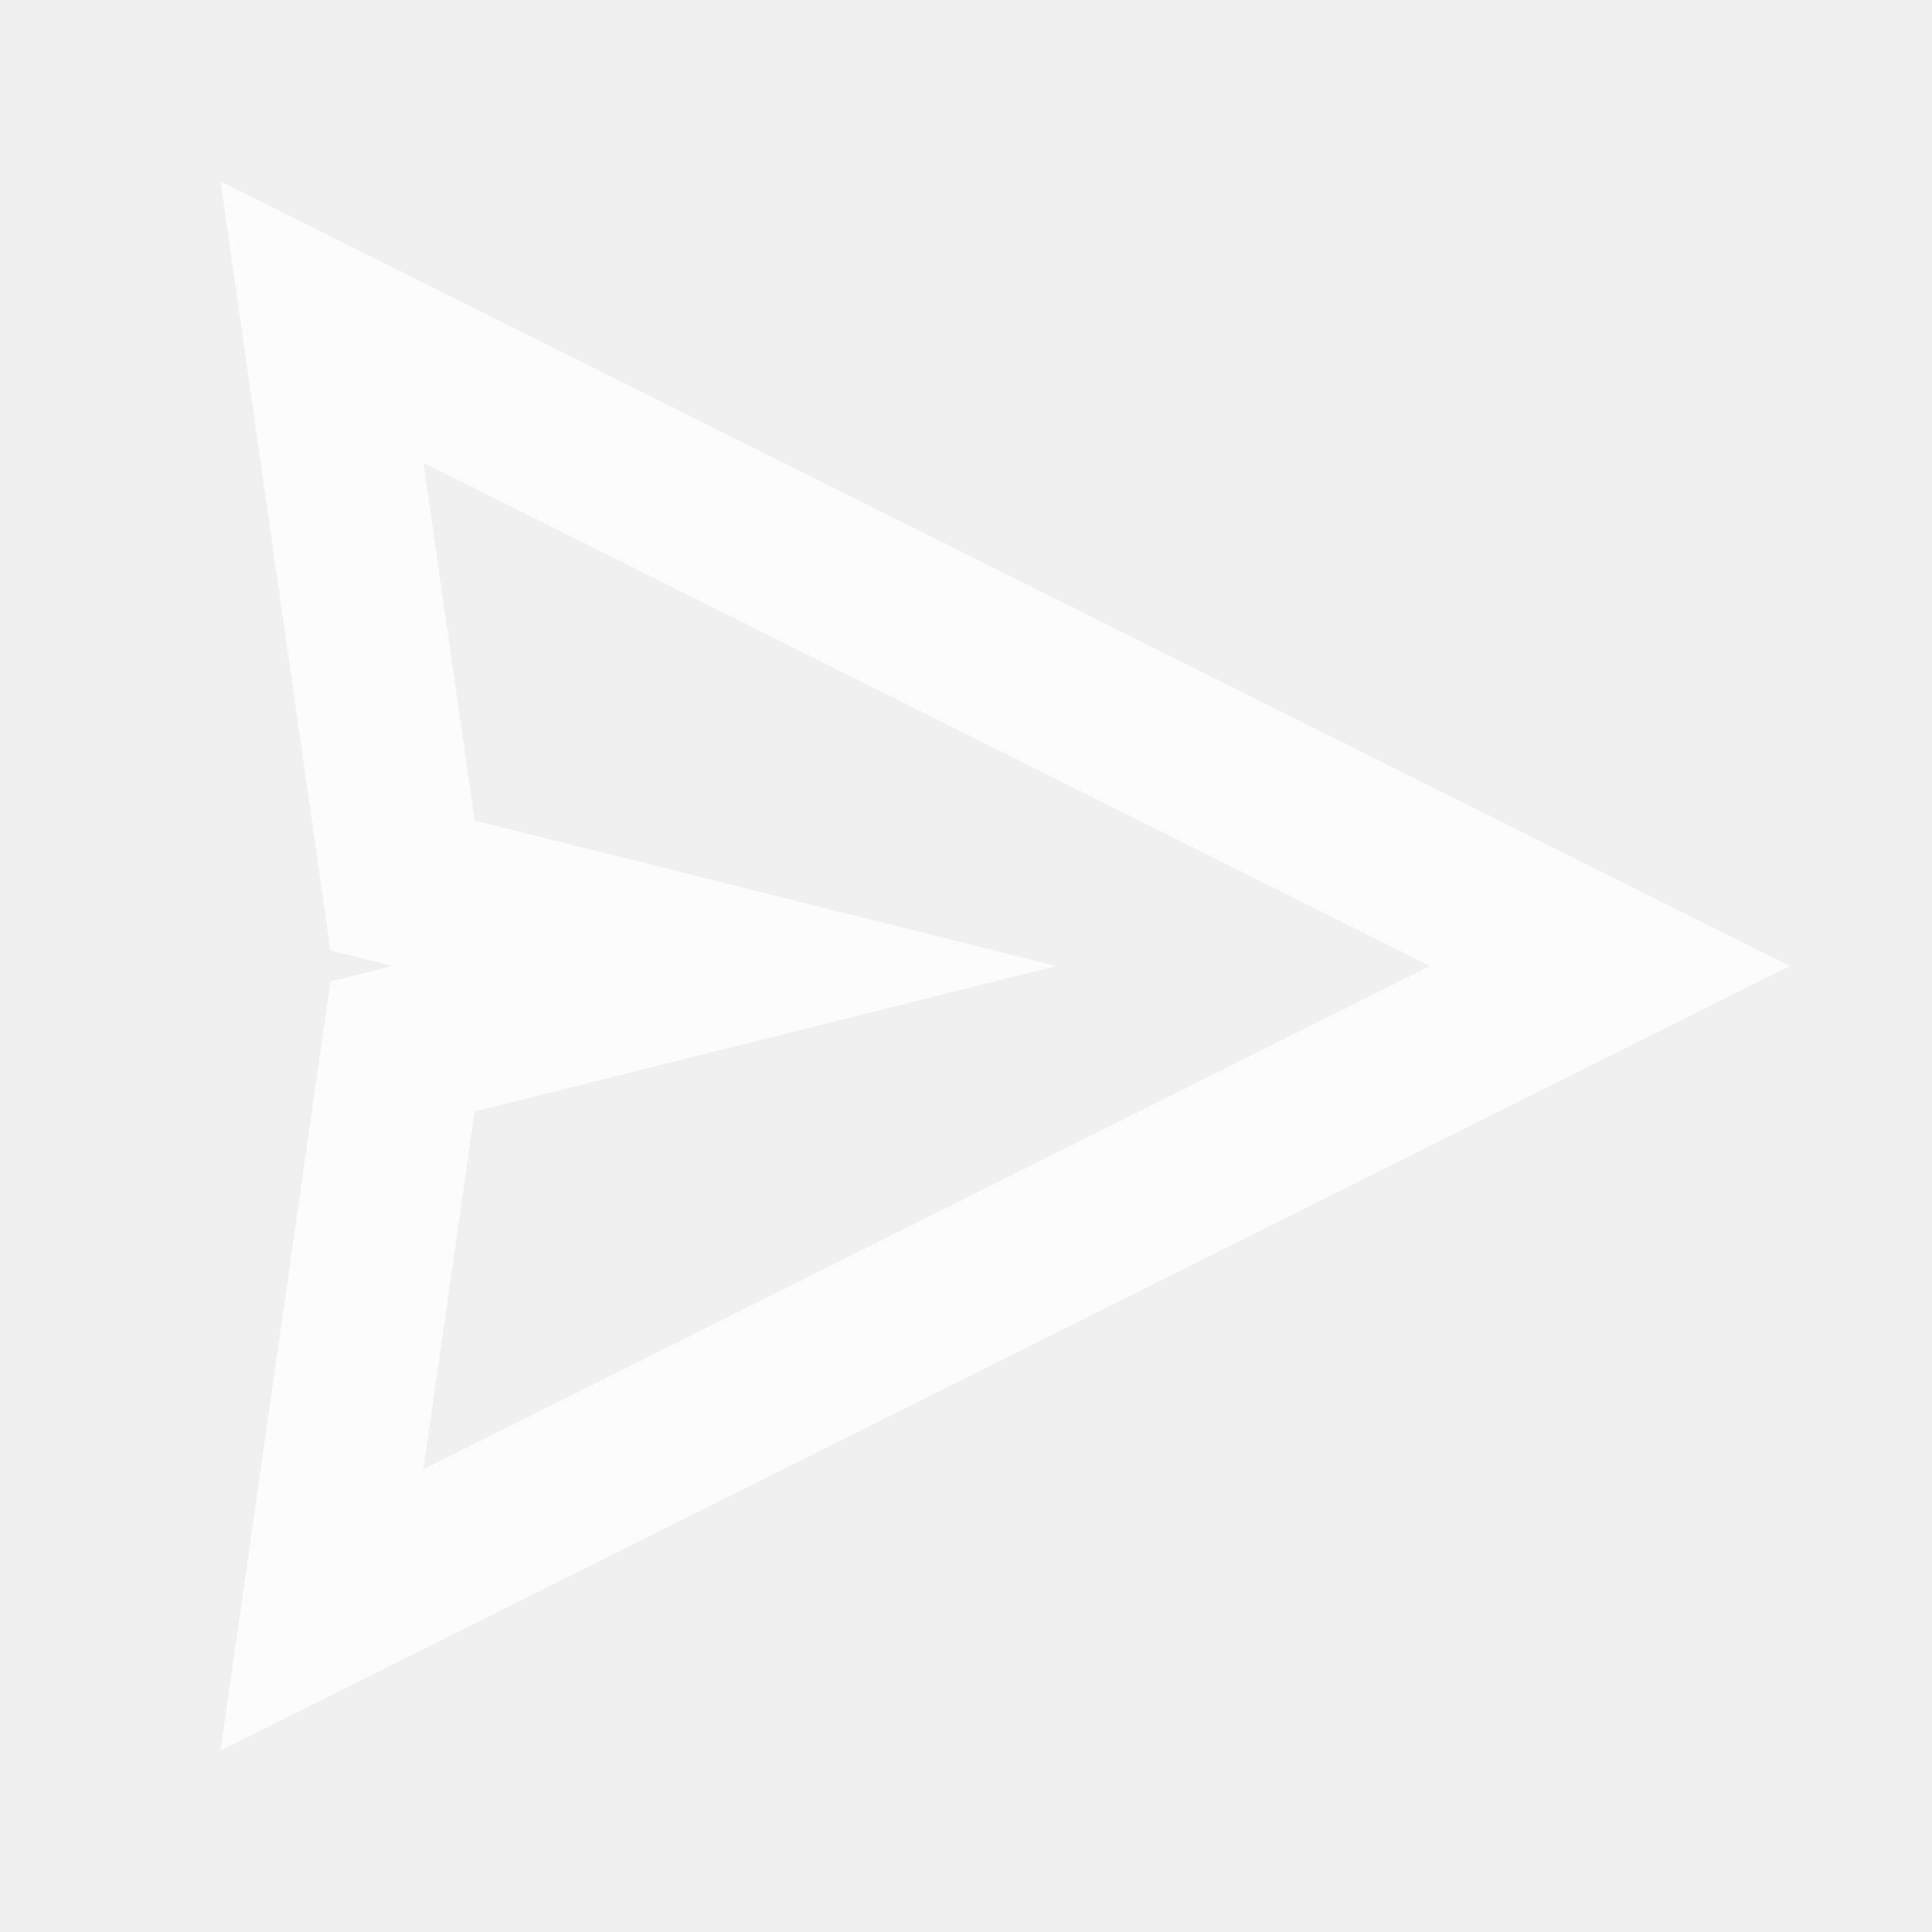
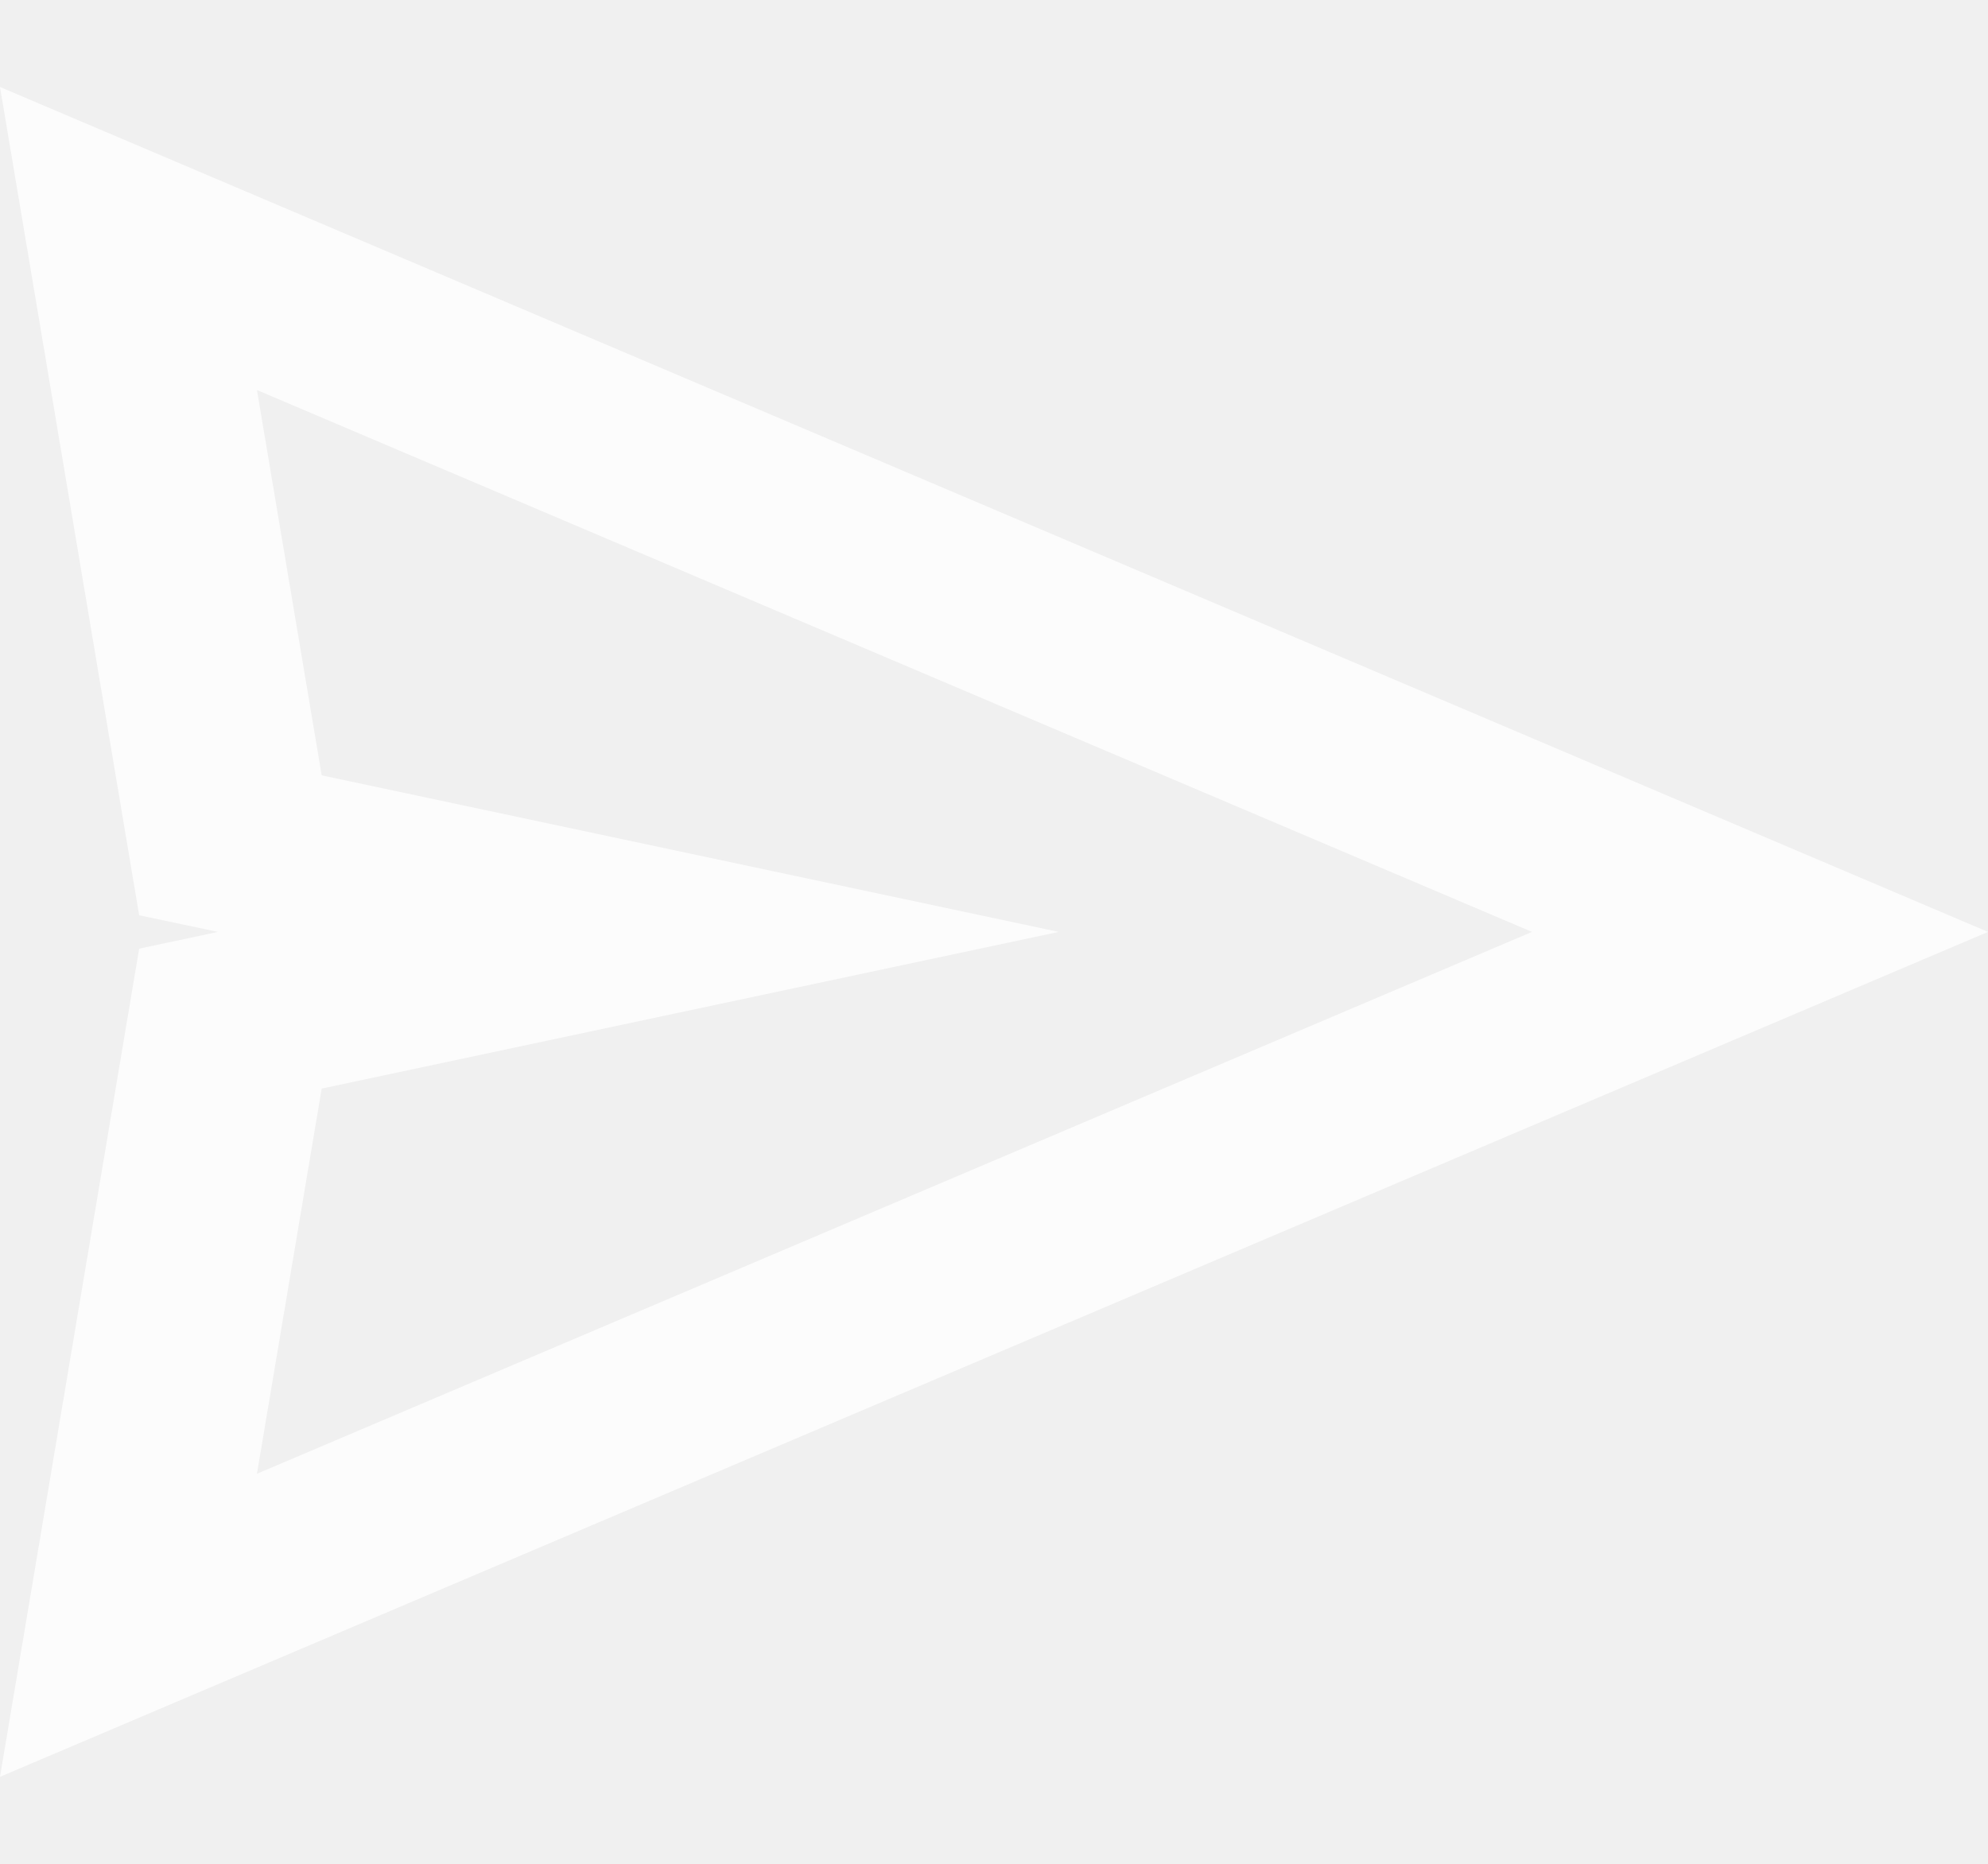
- <svg xmlns="http://www.w3.org/2000/svg" width="20" height="20" fill="none">
-   <path fill-rule="evenodd" clip-rule="evenodd" d="m2.283 1.877 1.138 7.962.643.161-.643.16-1.138 7.963L18.53 10 2.283 1.877Zm2.63 6.617-.53-3.704L14.803 10l-10.42 5.21.53-3.704L10.935 10 4.912 8.494Z" fill="#fff" fill-opacity=".8" />
+ <svg xmlns="http://www.w3.org/2000/svg" width="16" height="15" viewBox="0 0 16 15" fill="none">
+   <path fill-rule="evenodd" clip-rule="evenodd" d="M0 0.7L1.12 7.366L1.754 7.5L1.12 7.635L0 14.3L16 7.5L0 0.7ZM2.589 6.24L2.068 3.139L12.33 7.5L2.068 11.861L2.589 8.761L8.521 7.5L2.589 6.24Z" fill="white" fill-opacity="0.8" />
</svg>
